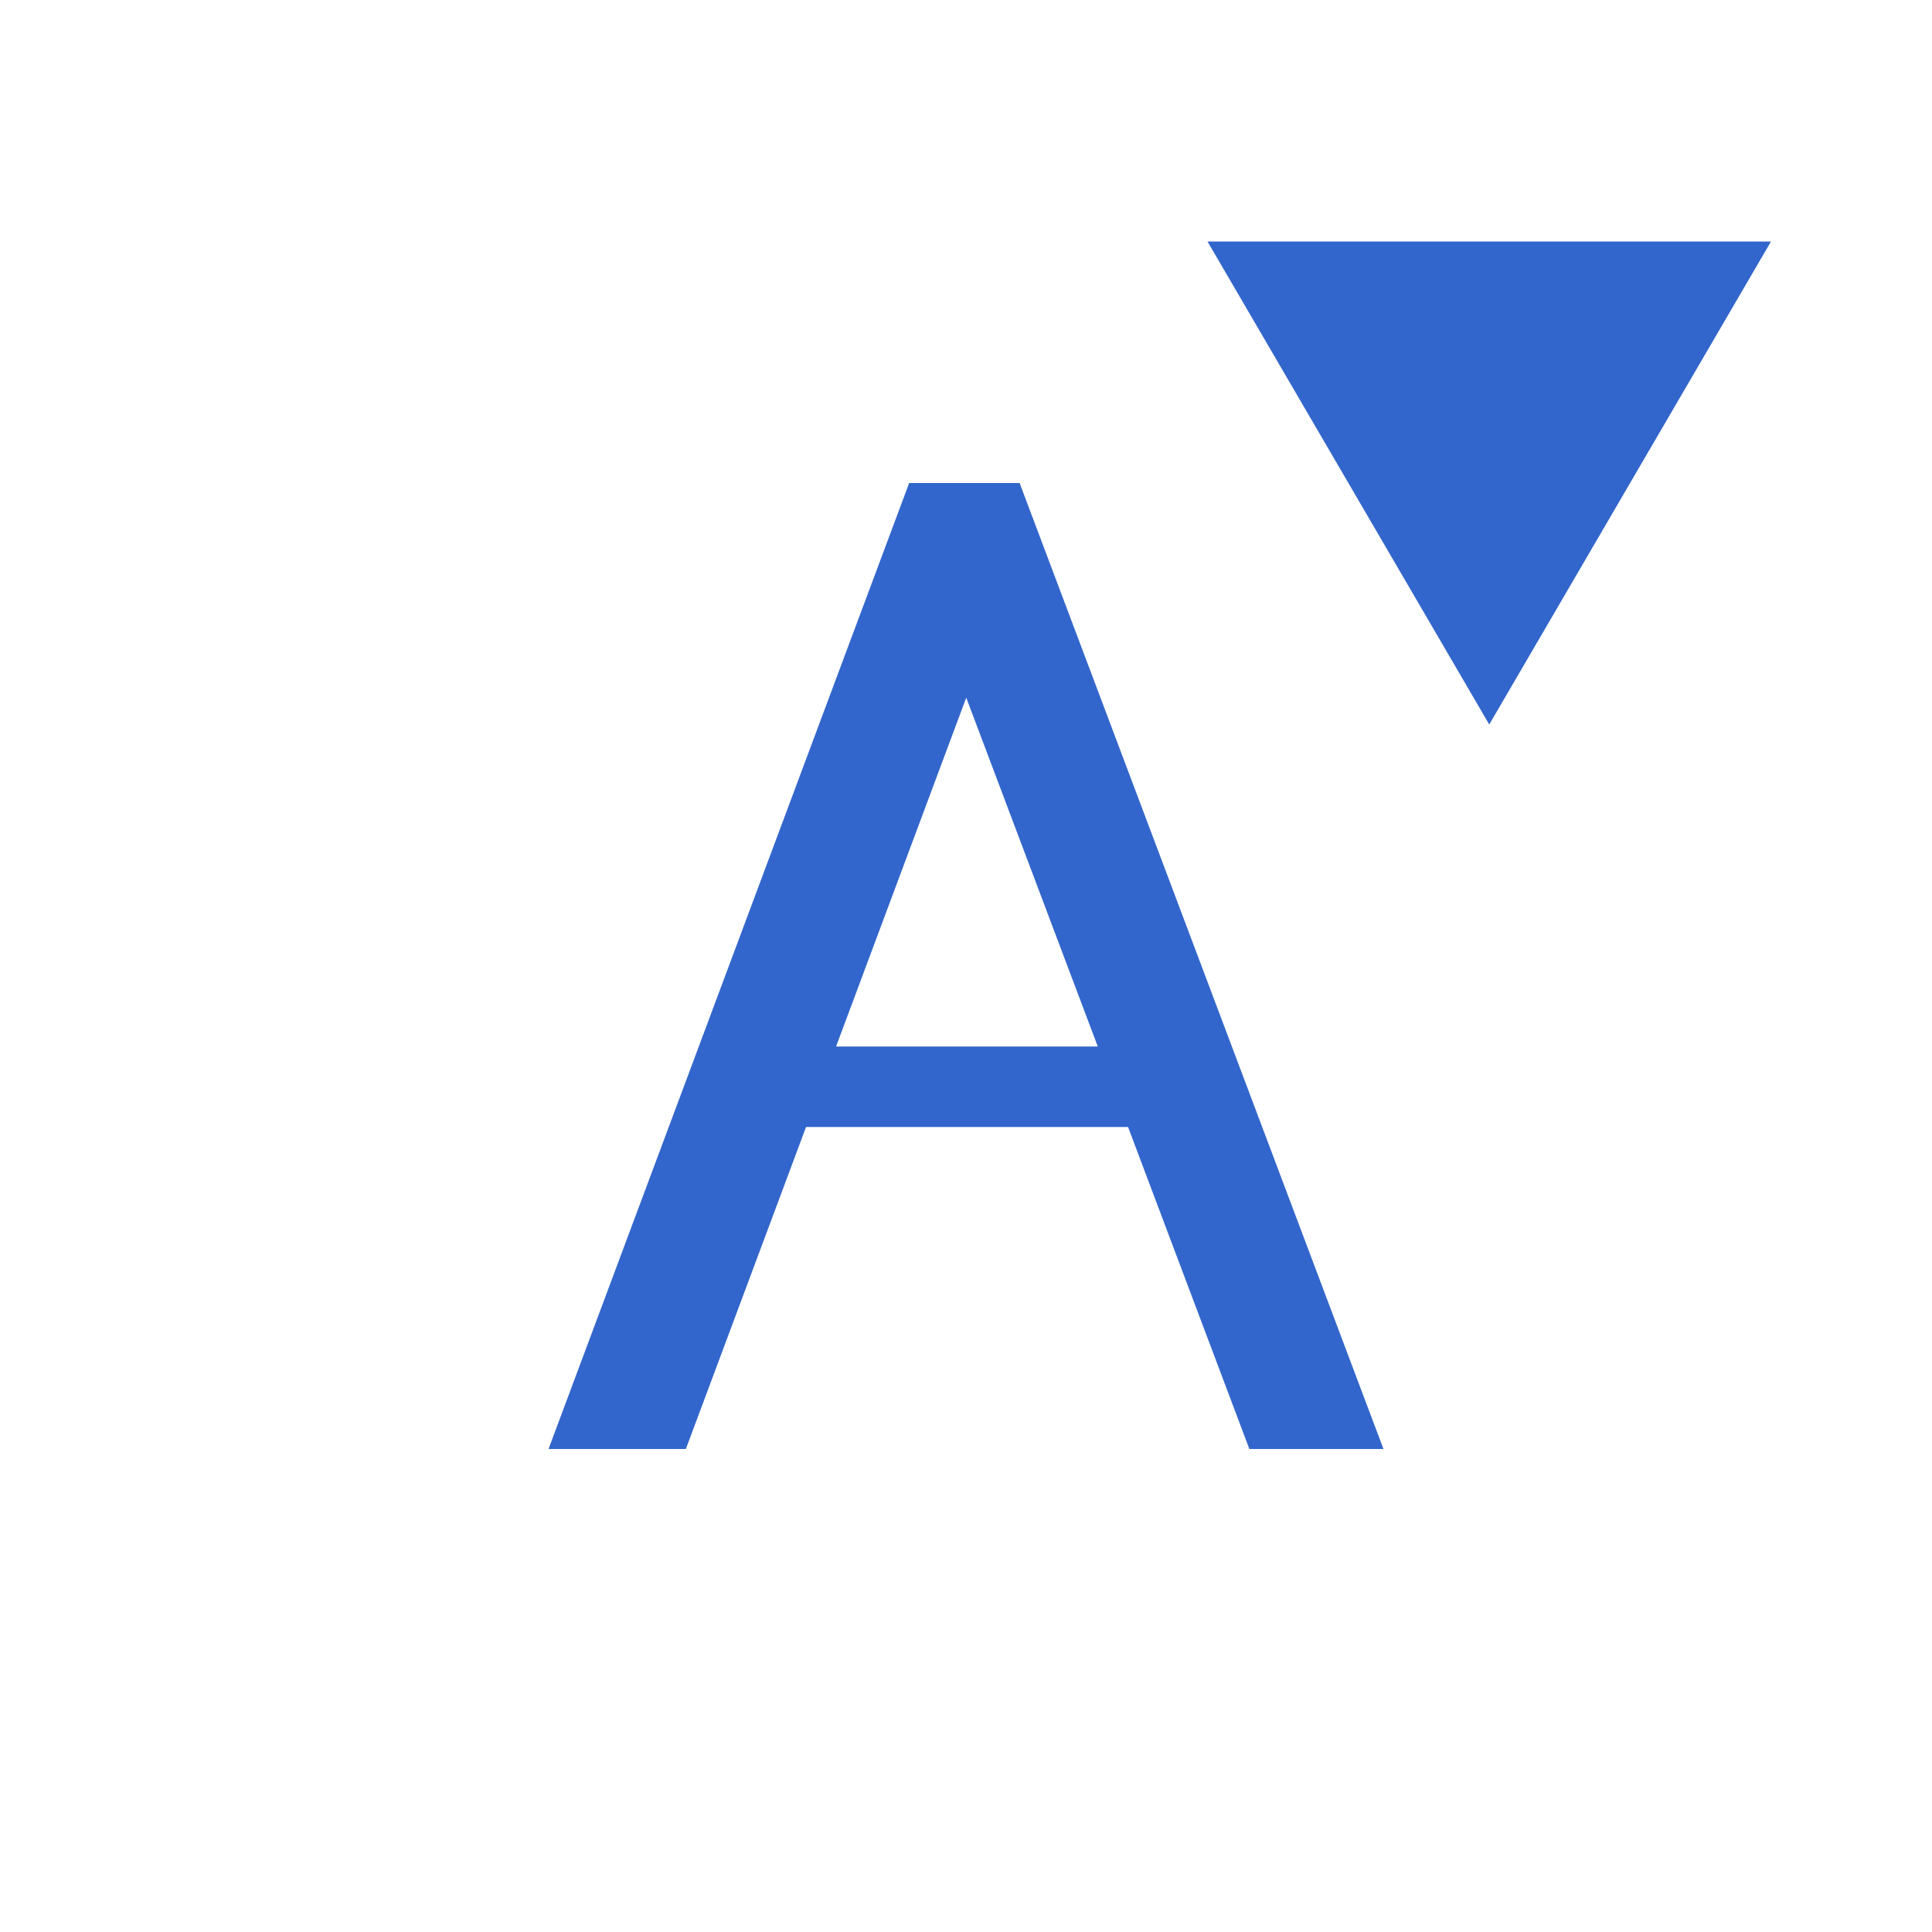
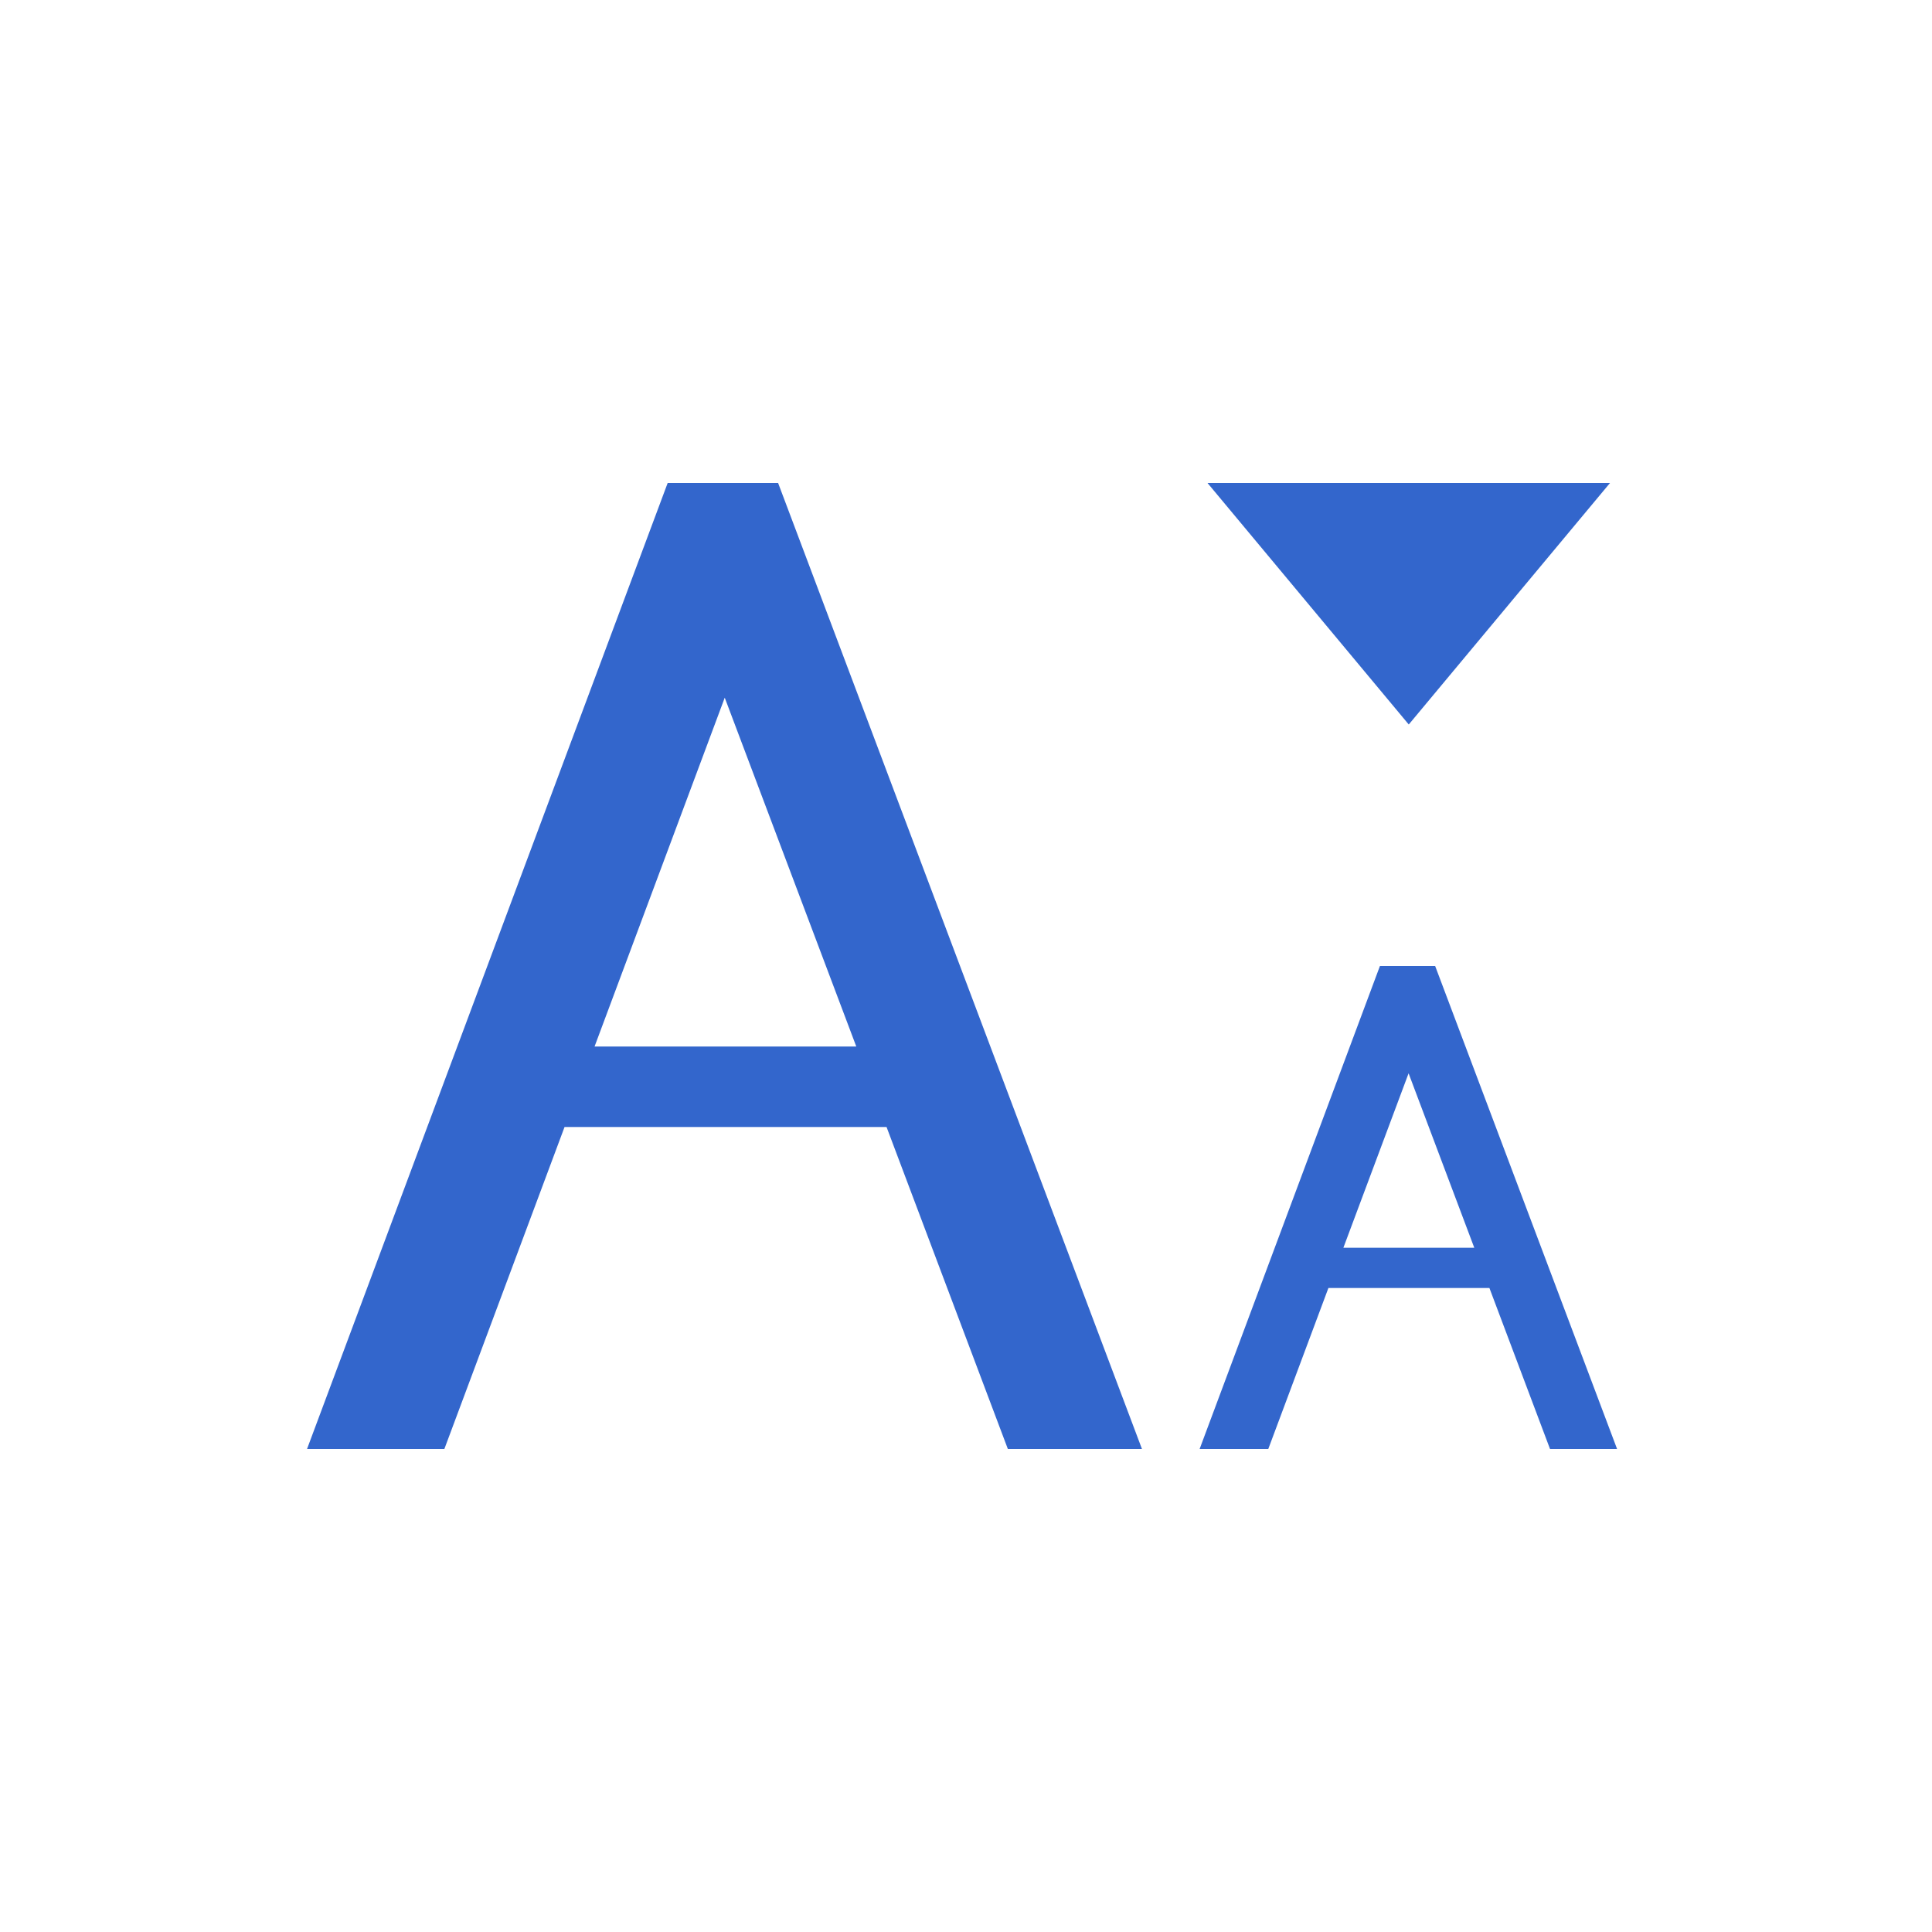
<svg xmlns="http://www.w3.org/2000/svg" width="24" height="24" viewBox="0 0 24 24">
  <style>* { fill: #36c }</style>
-   <path id="a" d="M12.666 6h-1.372l-4.48 12H8.52l1.493-4h4l1.507 4h1.666l-4.52-12zm-2.28 7l1.617-4.333L13.637 13h-3.25z" />
-   <g id="down">
-     <path id="arrow" d="M22 3l-3.5 6L15 3z" />
-   </g>
+   <path id="big-a" d="M9.666 6H8.294l-4.48 12H5.52l1.493-4h4l1.507 4h1.666zm-2.28 7l1.617-4.333L10.637 13h-3.25z" />
+   <path id="small-a" d="M17.828 12h-.686l-2.24 6h.853l.747-2h2l.753 2h.833zm-1.14 3.5l.81-2.167.816 2.167H16.69z" />
+   <path id="arrow" d="M15 6h5l-2.5 3z" />
</svg>
